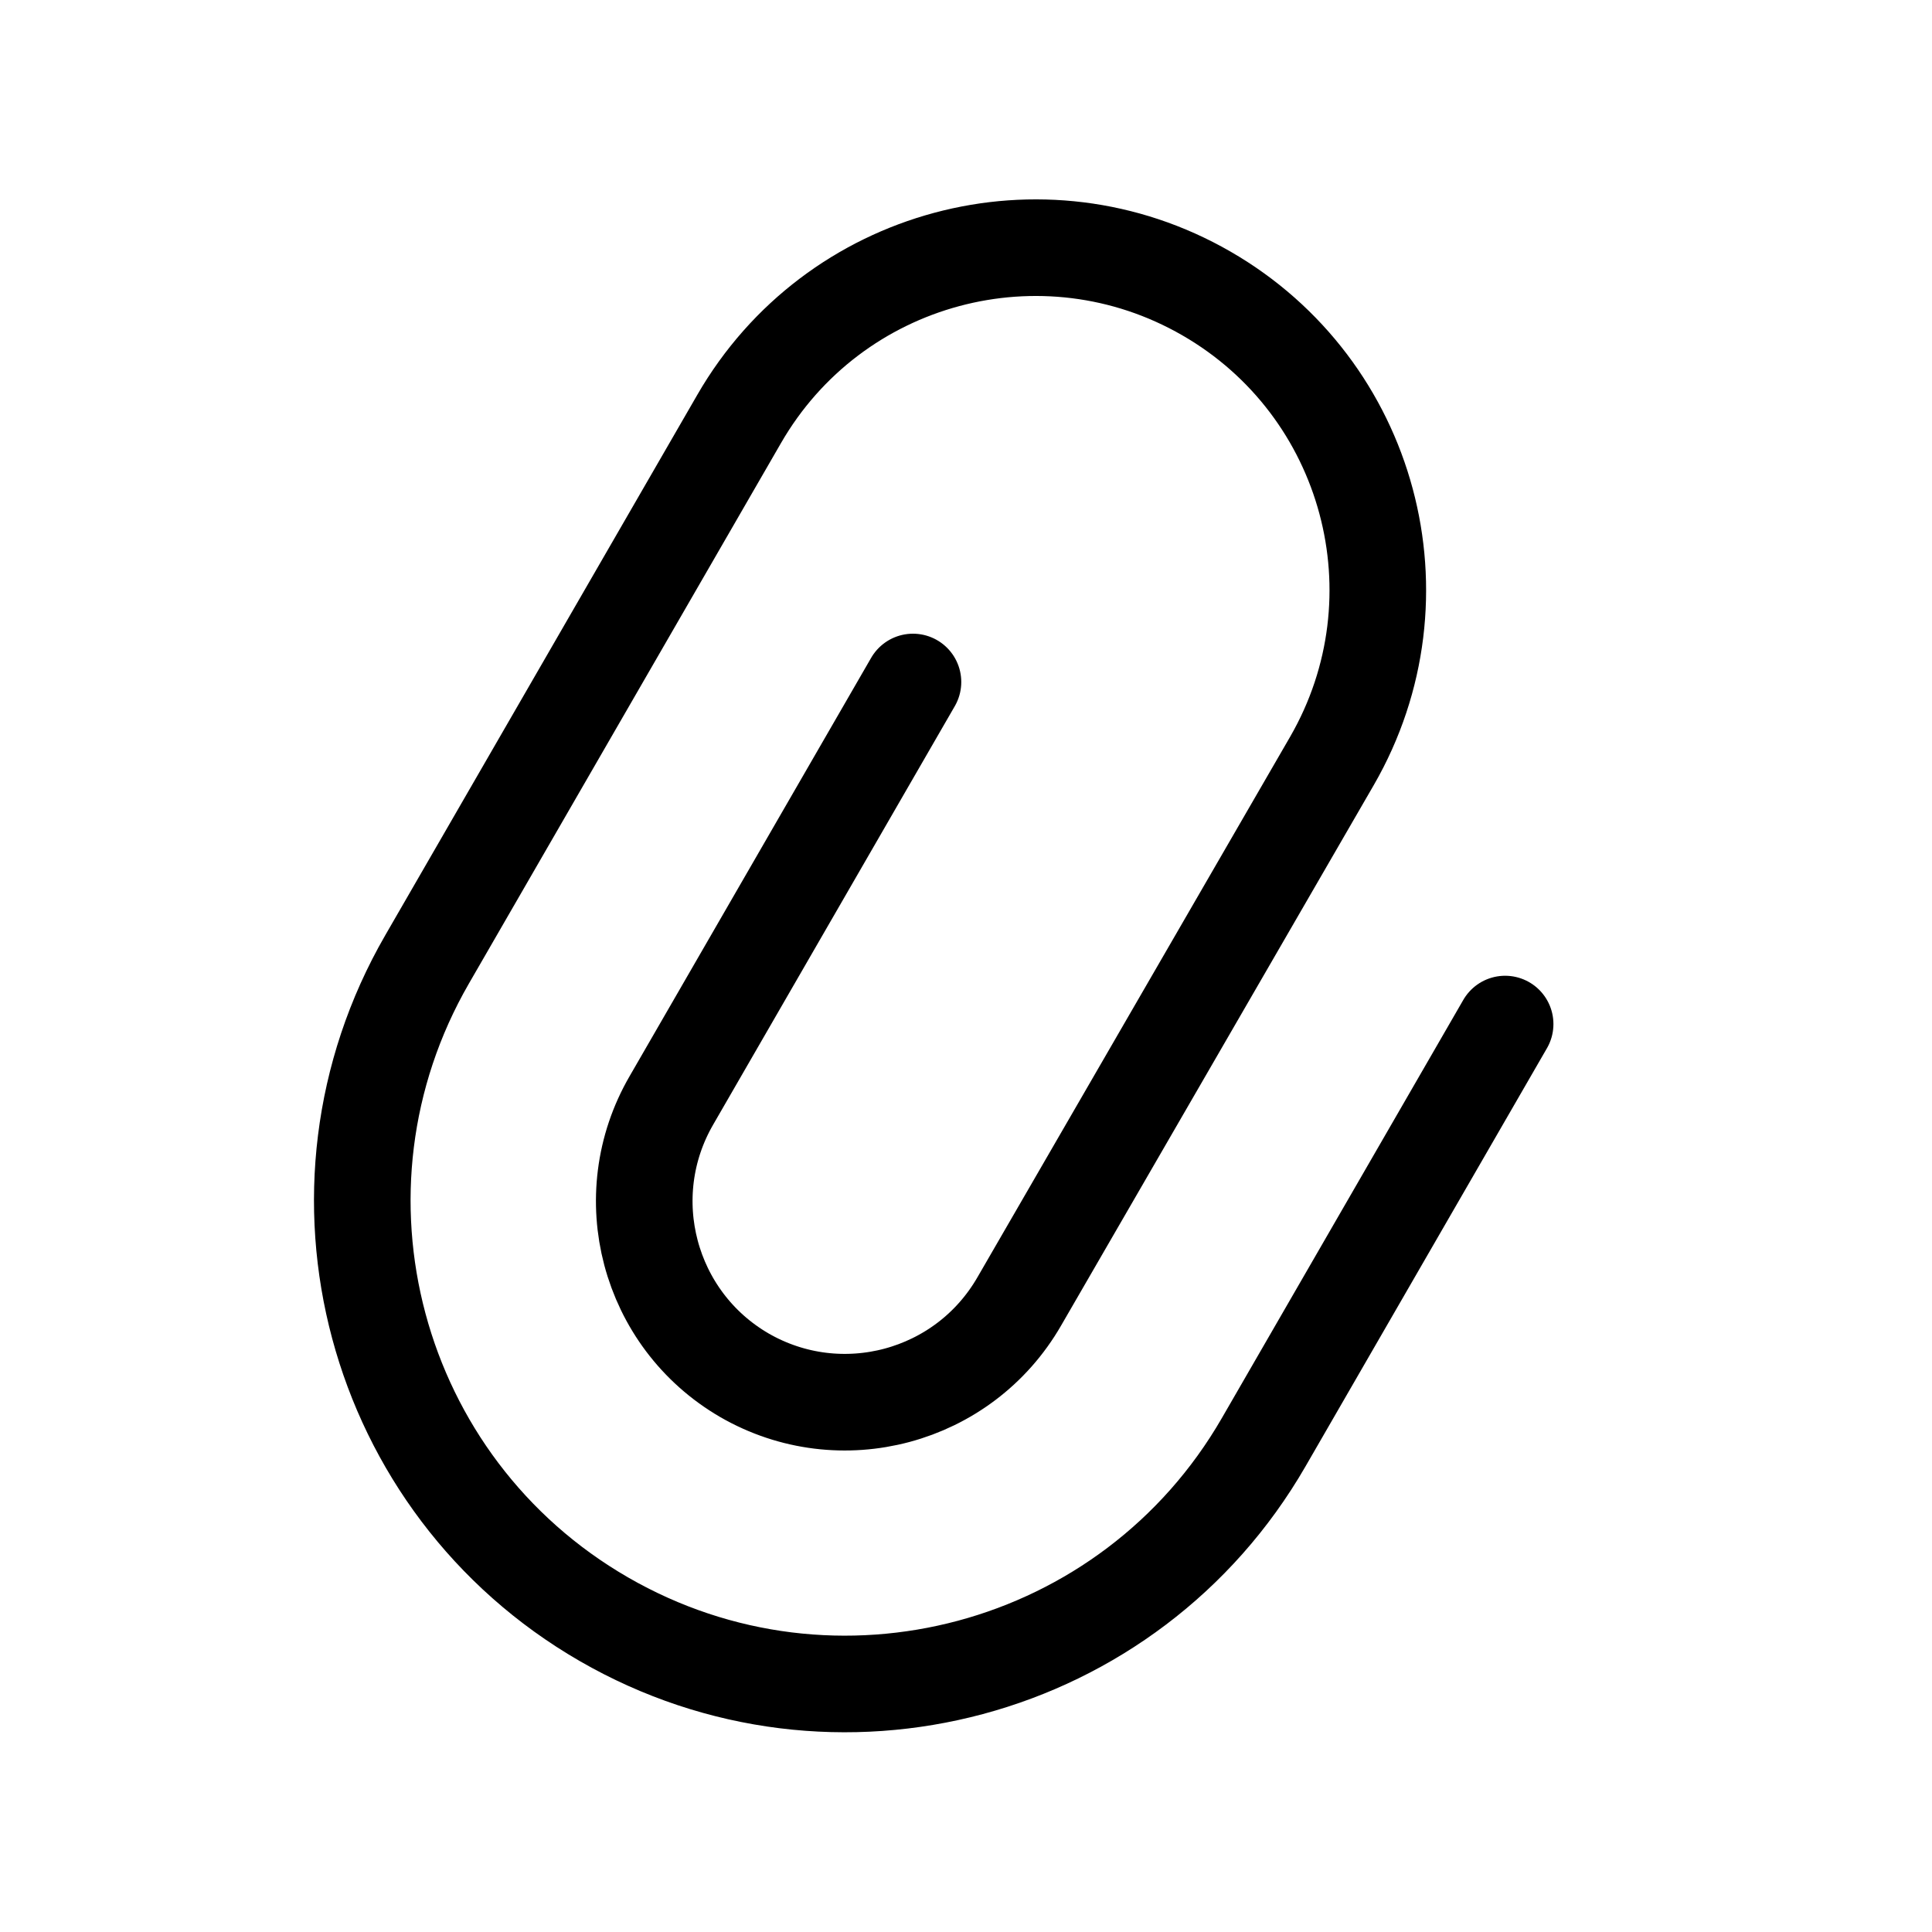
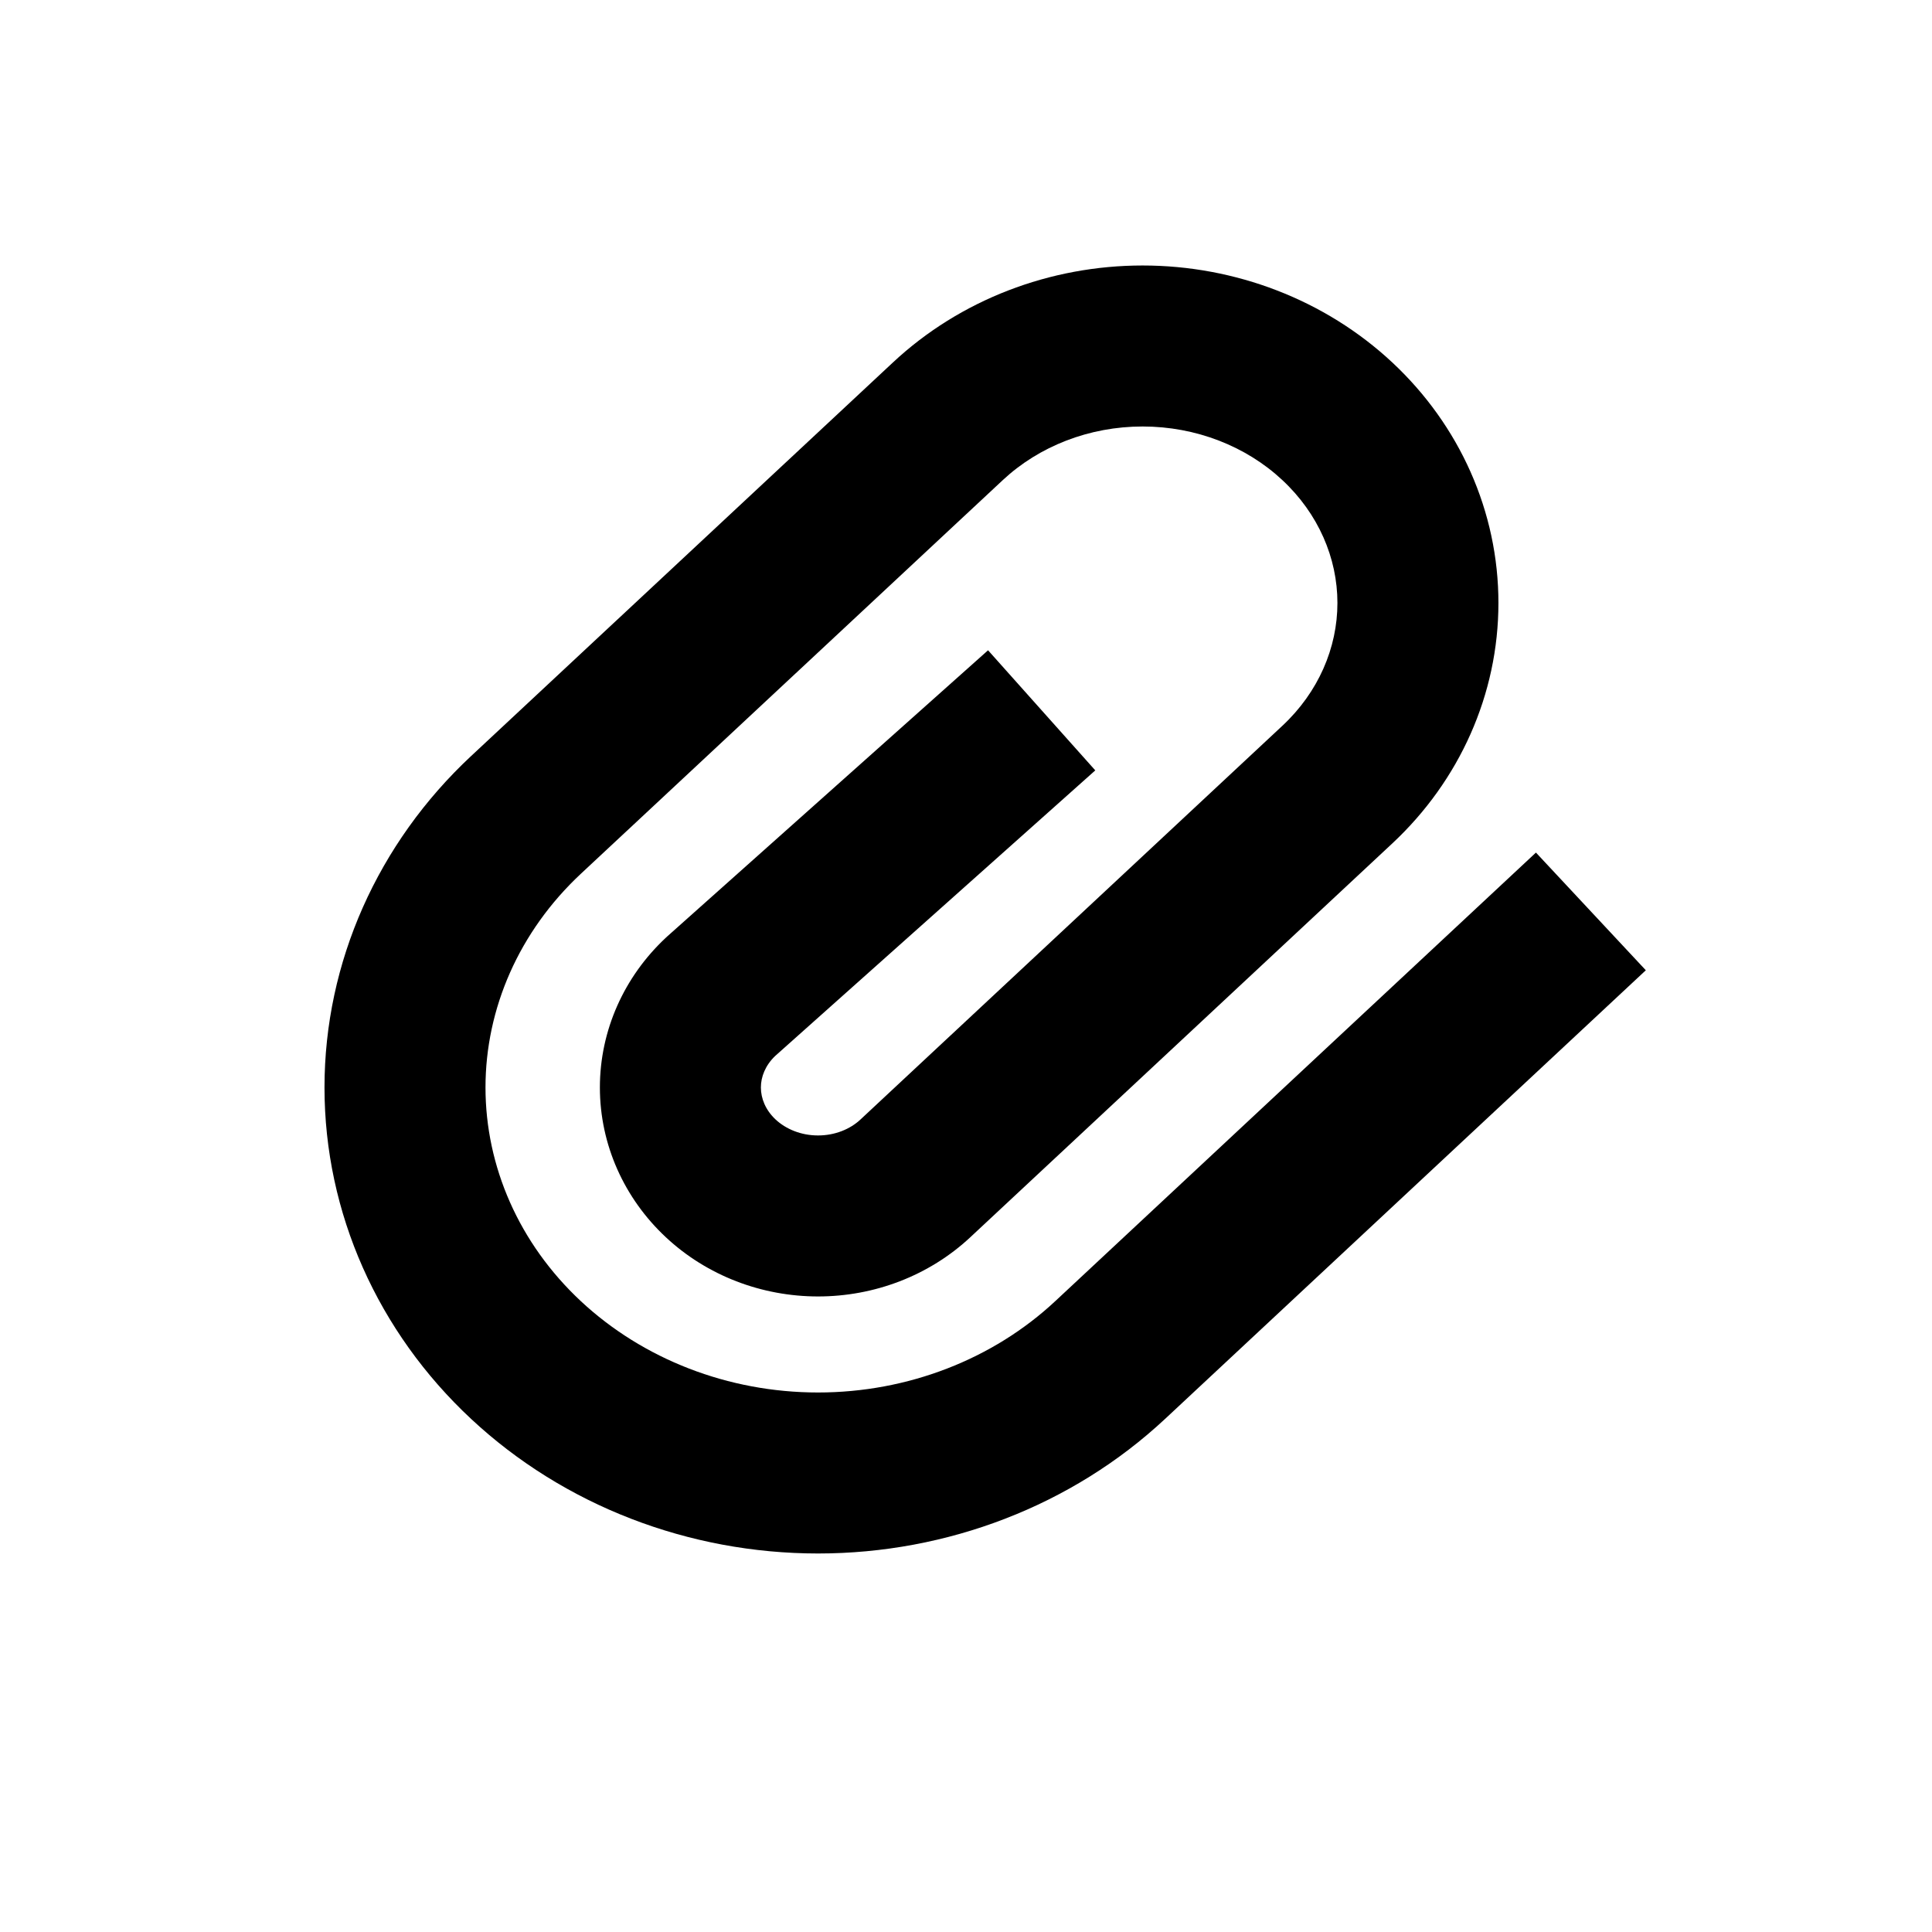
- <svg xmlns="http://www.w3.org/2000/svg" id="file" width="20" height="20" viewBox="0 0 20 20">
-   <rect id="사각형_857" data-name="사각형 857" width="20" height="20" fill="none" />
-   <rect id="사각형_860" data-name="사각형 860" width="16" height="16" transform="translate(2 2)" fill="none" />
-   <path id="Frame_518" data-name="Frame 518" d="M16.33,11.089l-2.5,4.33A5,5,0,0,1,7,17.25H7a5,5,0,0,1-1.83-6.83L8.4,4.826a3.542,3.542,0,0,1,4.838-1.3h0a3.542,3.542,0,0,1,1.3,4.838L11.3,13.961a2.083,2.083,0,0,1-2.846.763h0A2.083,2.083,0,0,1,7.7,11.878l2.5-4.33" transform="translate(-0.749 -0.488)" fill="none" stroke="#000" stroke-linecap="round" stroke-width="1" />
+ <svg xmlns="http://www.w3.org/2000/svg" width="24" height="24" viewBox="0 0 24 24" fill="none">
+   <path fill-rule="evenodd" clip-rule="evenodd" d="M11.093 4.502C11.926 3.724 13.043 3.298 14.194 3.298C15.345 3.298 16.461 3.724 17.295 4.502C18.131 5.282 18.614 6.355 18.614 7.49C18.614 8.625 18.131 9.698 17.295 10.478L12.054 15.369C11.541 15.848 10.86 16.105 10.162 16.105C9.465 16.105 8.783 15.848 8.271 15.369C7.756 14.888 7.452 14.221 7.452 13.509C7.452 12.797 7.756 12.13 8.271 11.649L8.287 11.634L12.274 8.078L13.606 9.57L9.629 13.118C9.507 13.235 9.452 13.377 9.452 13.509C9.452 13.644 9.509 13.789 9.635 13.907C9.764 14.027 9.952 14.105 10.162 14.105C10.372 14.105 10.561 14.027 10.689 13.907L15.93 9.016C16.377 8.599 16.614 8.048 16.614 7.49C16.614 6.932 16.377 6.381 15.93 5.964C15.481 5.544 14.857 5.298 14.194 5.298C13.53 5.298 12.907 5.544 12.457 5.964L7.216 10.854C6.448 11.571 6.031 12.528 6.031 13.509C6.031 14.491 6.448 15.447 7.216 16.164C7.987 16.883 9.045 17.298 10.162 17.298C11.279 17.298 12.338 16.883 13.108 16.164L19.08 10.591L20.445 12.053L14.473 17.626C13.319 18.703 11.767 19.298 10.162 19.298C8.558 19.298 7.006 18.703 5.852 17.626C4.695 16.547 4.031 15.068 4.031 13.509C4.031 11.951 4.695 10.472 5.852 9.392L11.093 4.502Z" fill="black" />
</svg>
